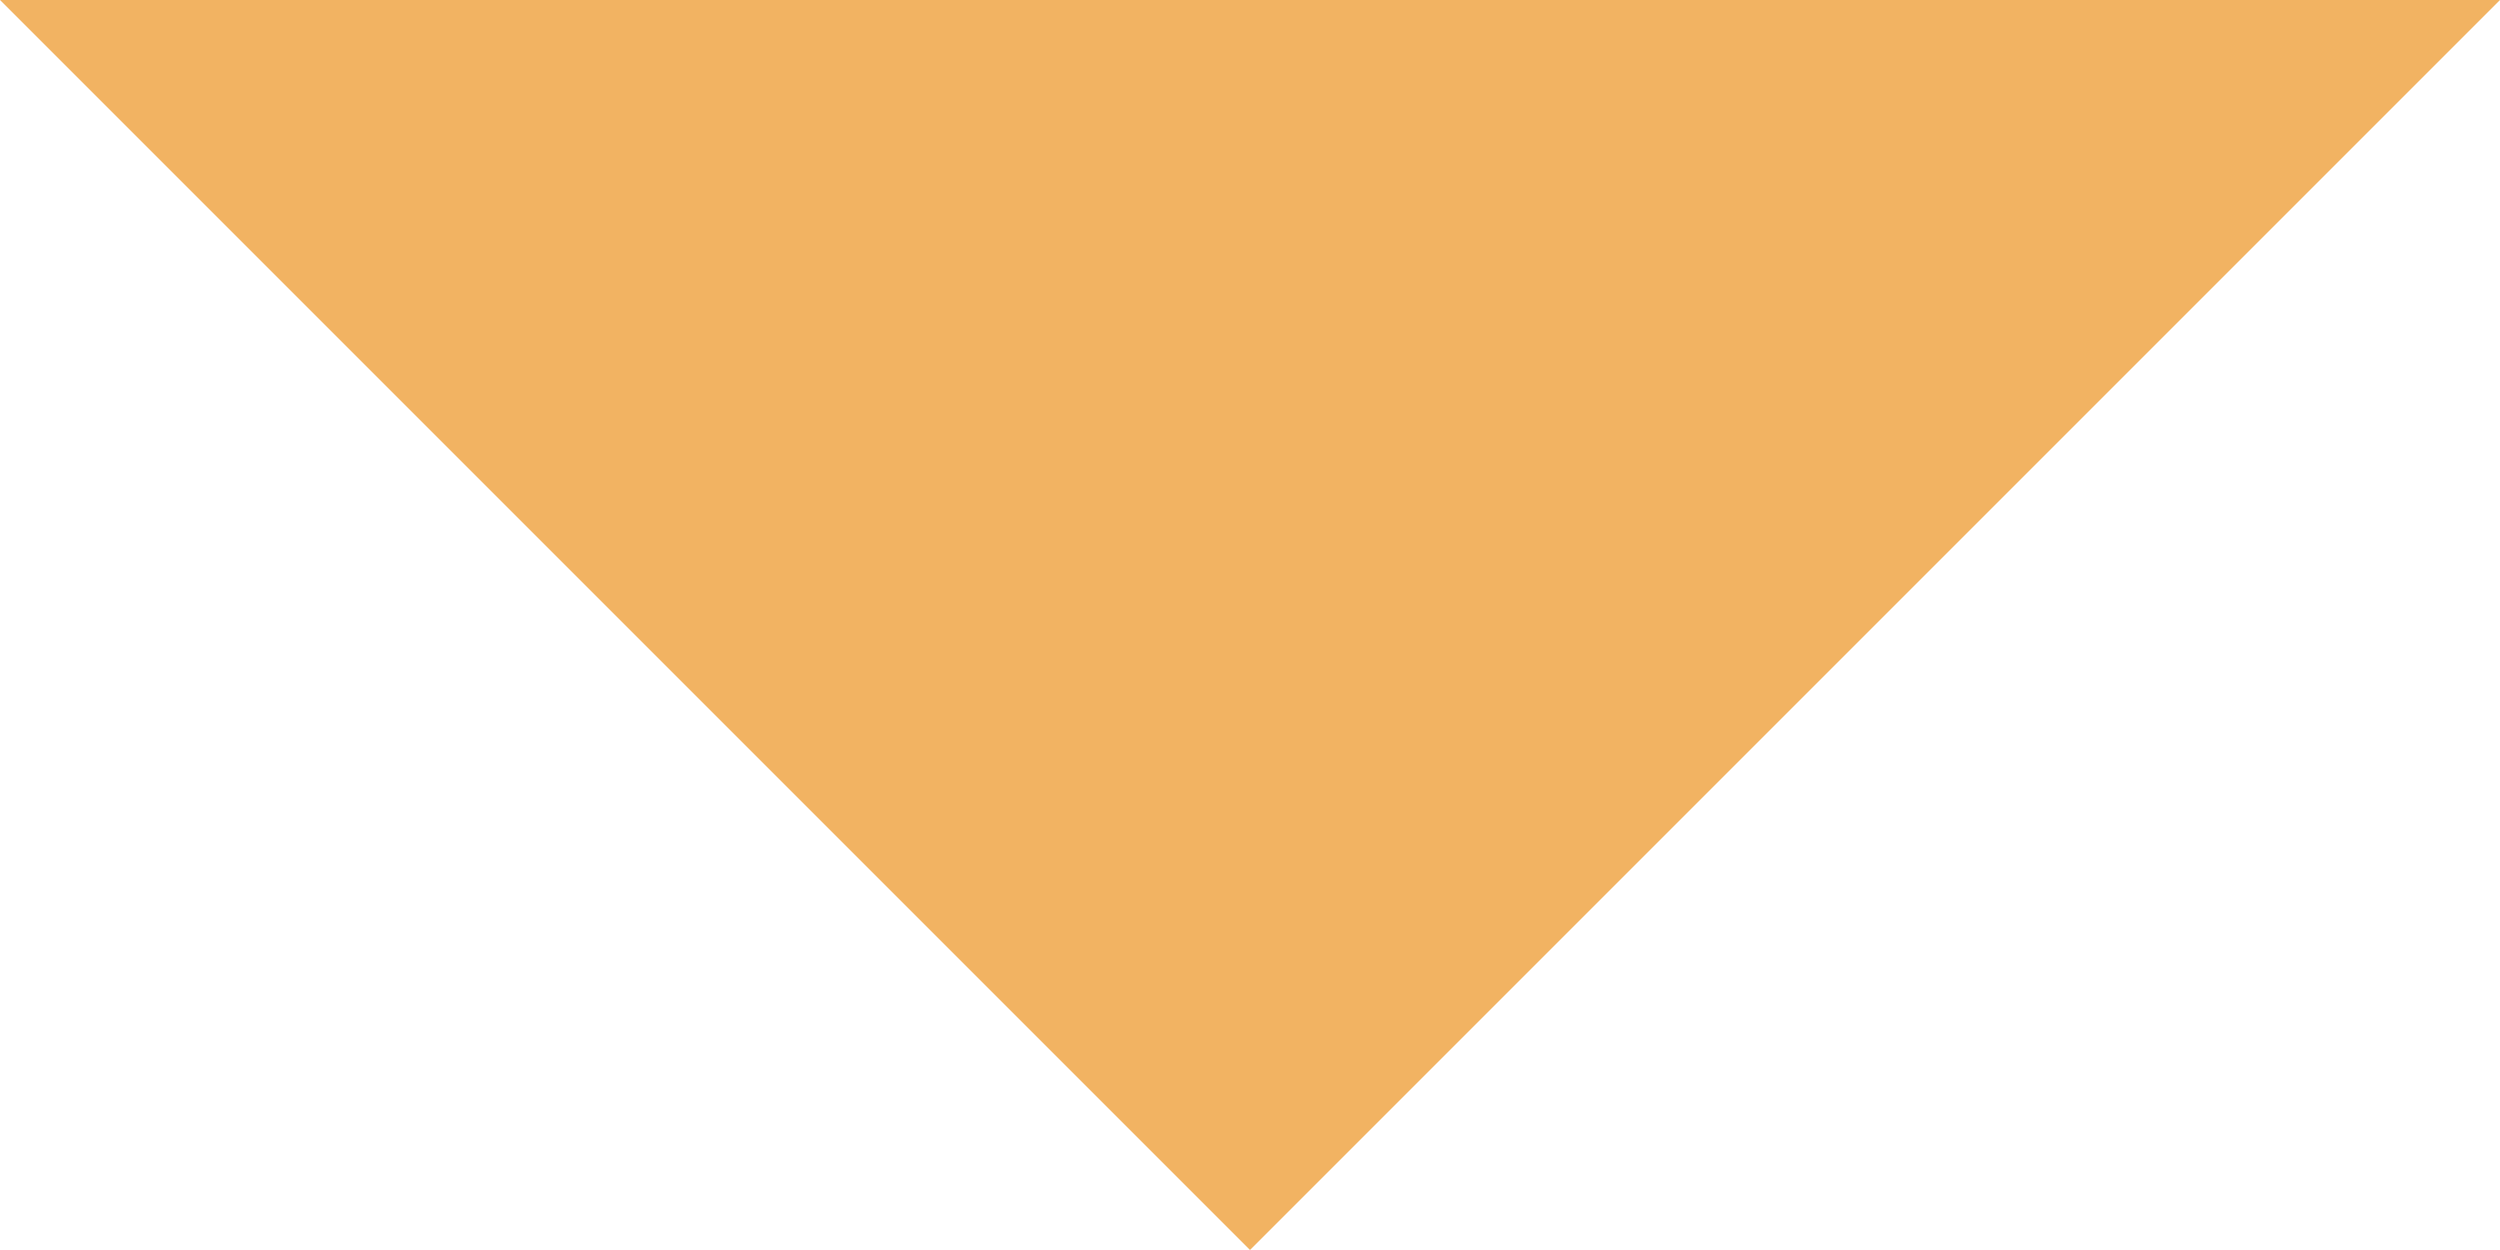
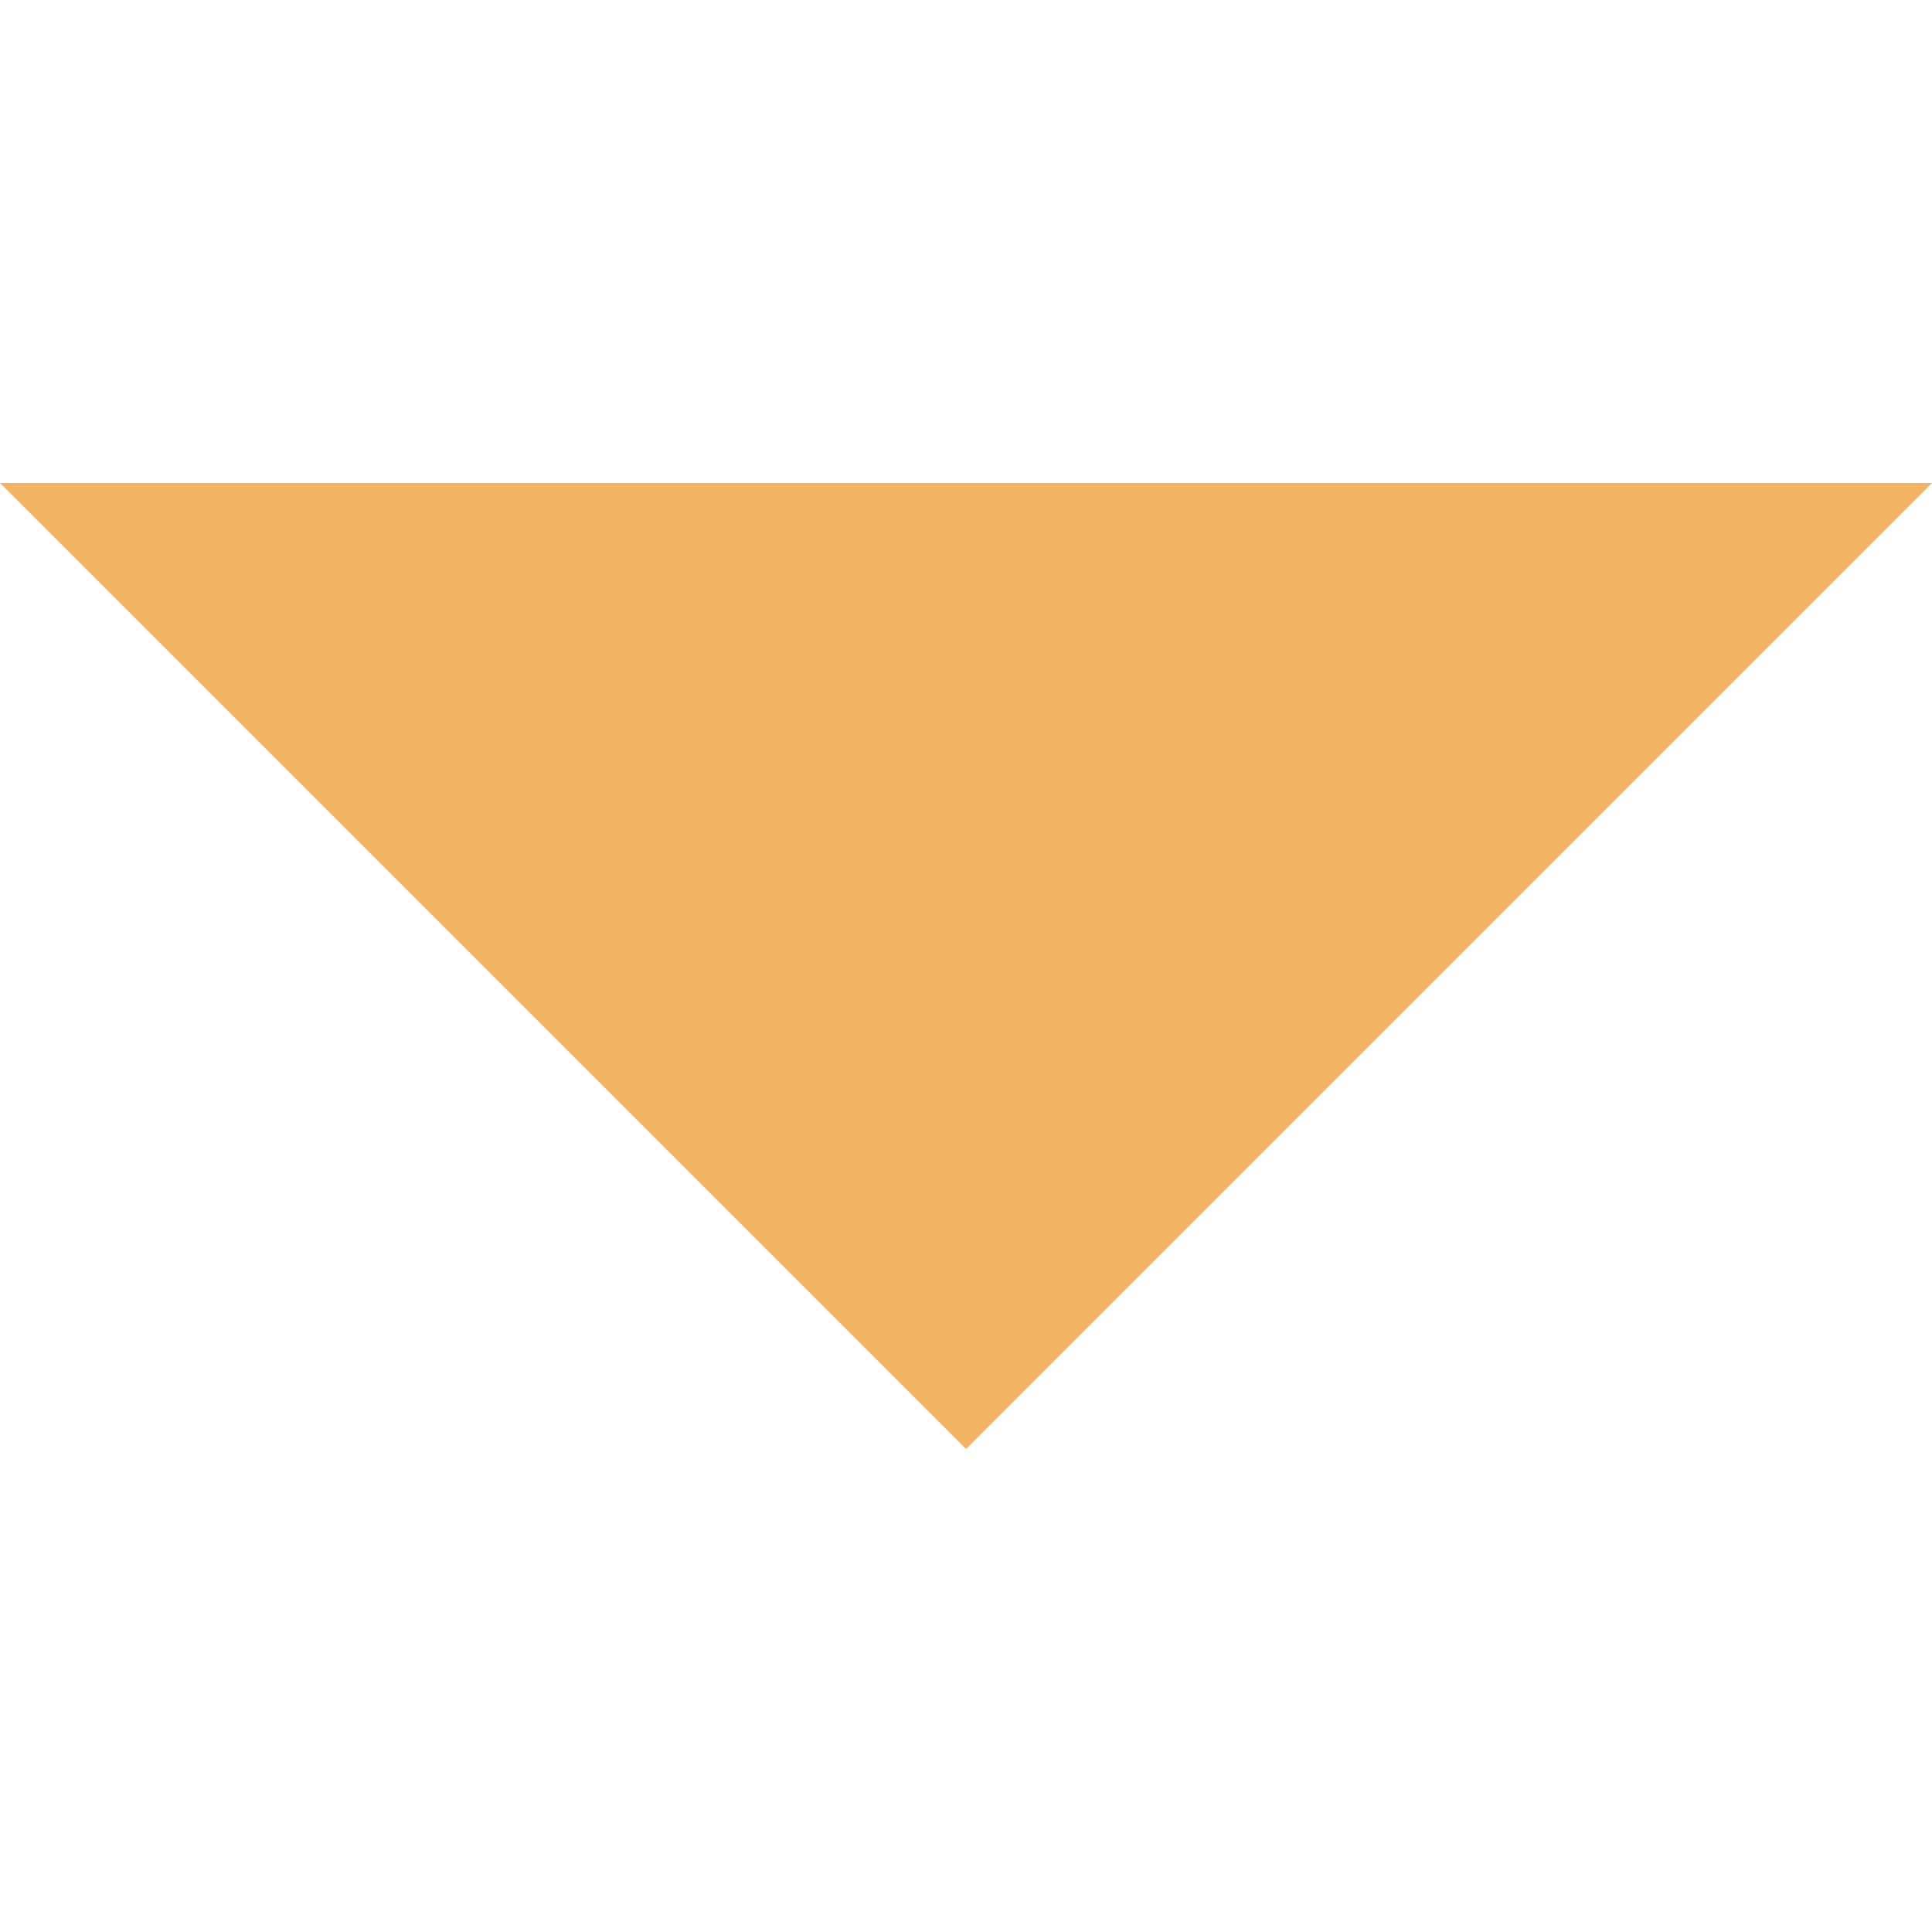
- <svg xmlns="http://www.w3.org/2000/svg" width="12" height="6" viewBox="0 0 12 6" id="svg2" version="1.1">
+ <svg xmlns="http://www.w3.org/2000/svg" width="12" height="12" viewBox="0 0 12 12" id="svg2" version="1.1">
  <defs id="defs4" />
-   <g id="layer1" transform="translate(0,-1046.362)">
-     <path style="fill:#f2b362;fill-opacity:1;fill-rule:evenodd;stroke:none;stroke-width:1px;stroke-linecap:butt;stroke-linejoin:miter;stroke-opacity:1" d="m 0,1046.362 6,6 6,-6 z" id="path4136" />
+   <g id="layer1" transform="translate(0,-1040.362)">
+     <path style="fill:#f2b362;fill-opacity:1;fill-rule:evenodd;stroke:none;stroke-width:1px;stroke-linecap:butt;stroke-linejoin:miter;stroke-opacity:1" d="m 0,1043.362 6,6 6,-6 z" id="path4136" />
  </g>
</svg>
